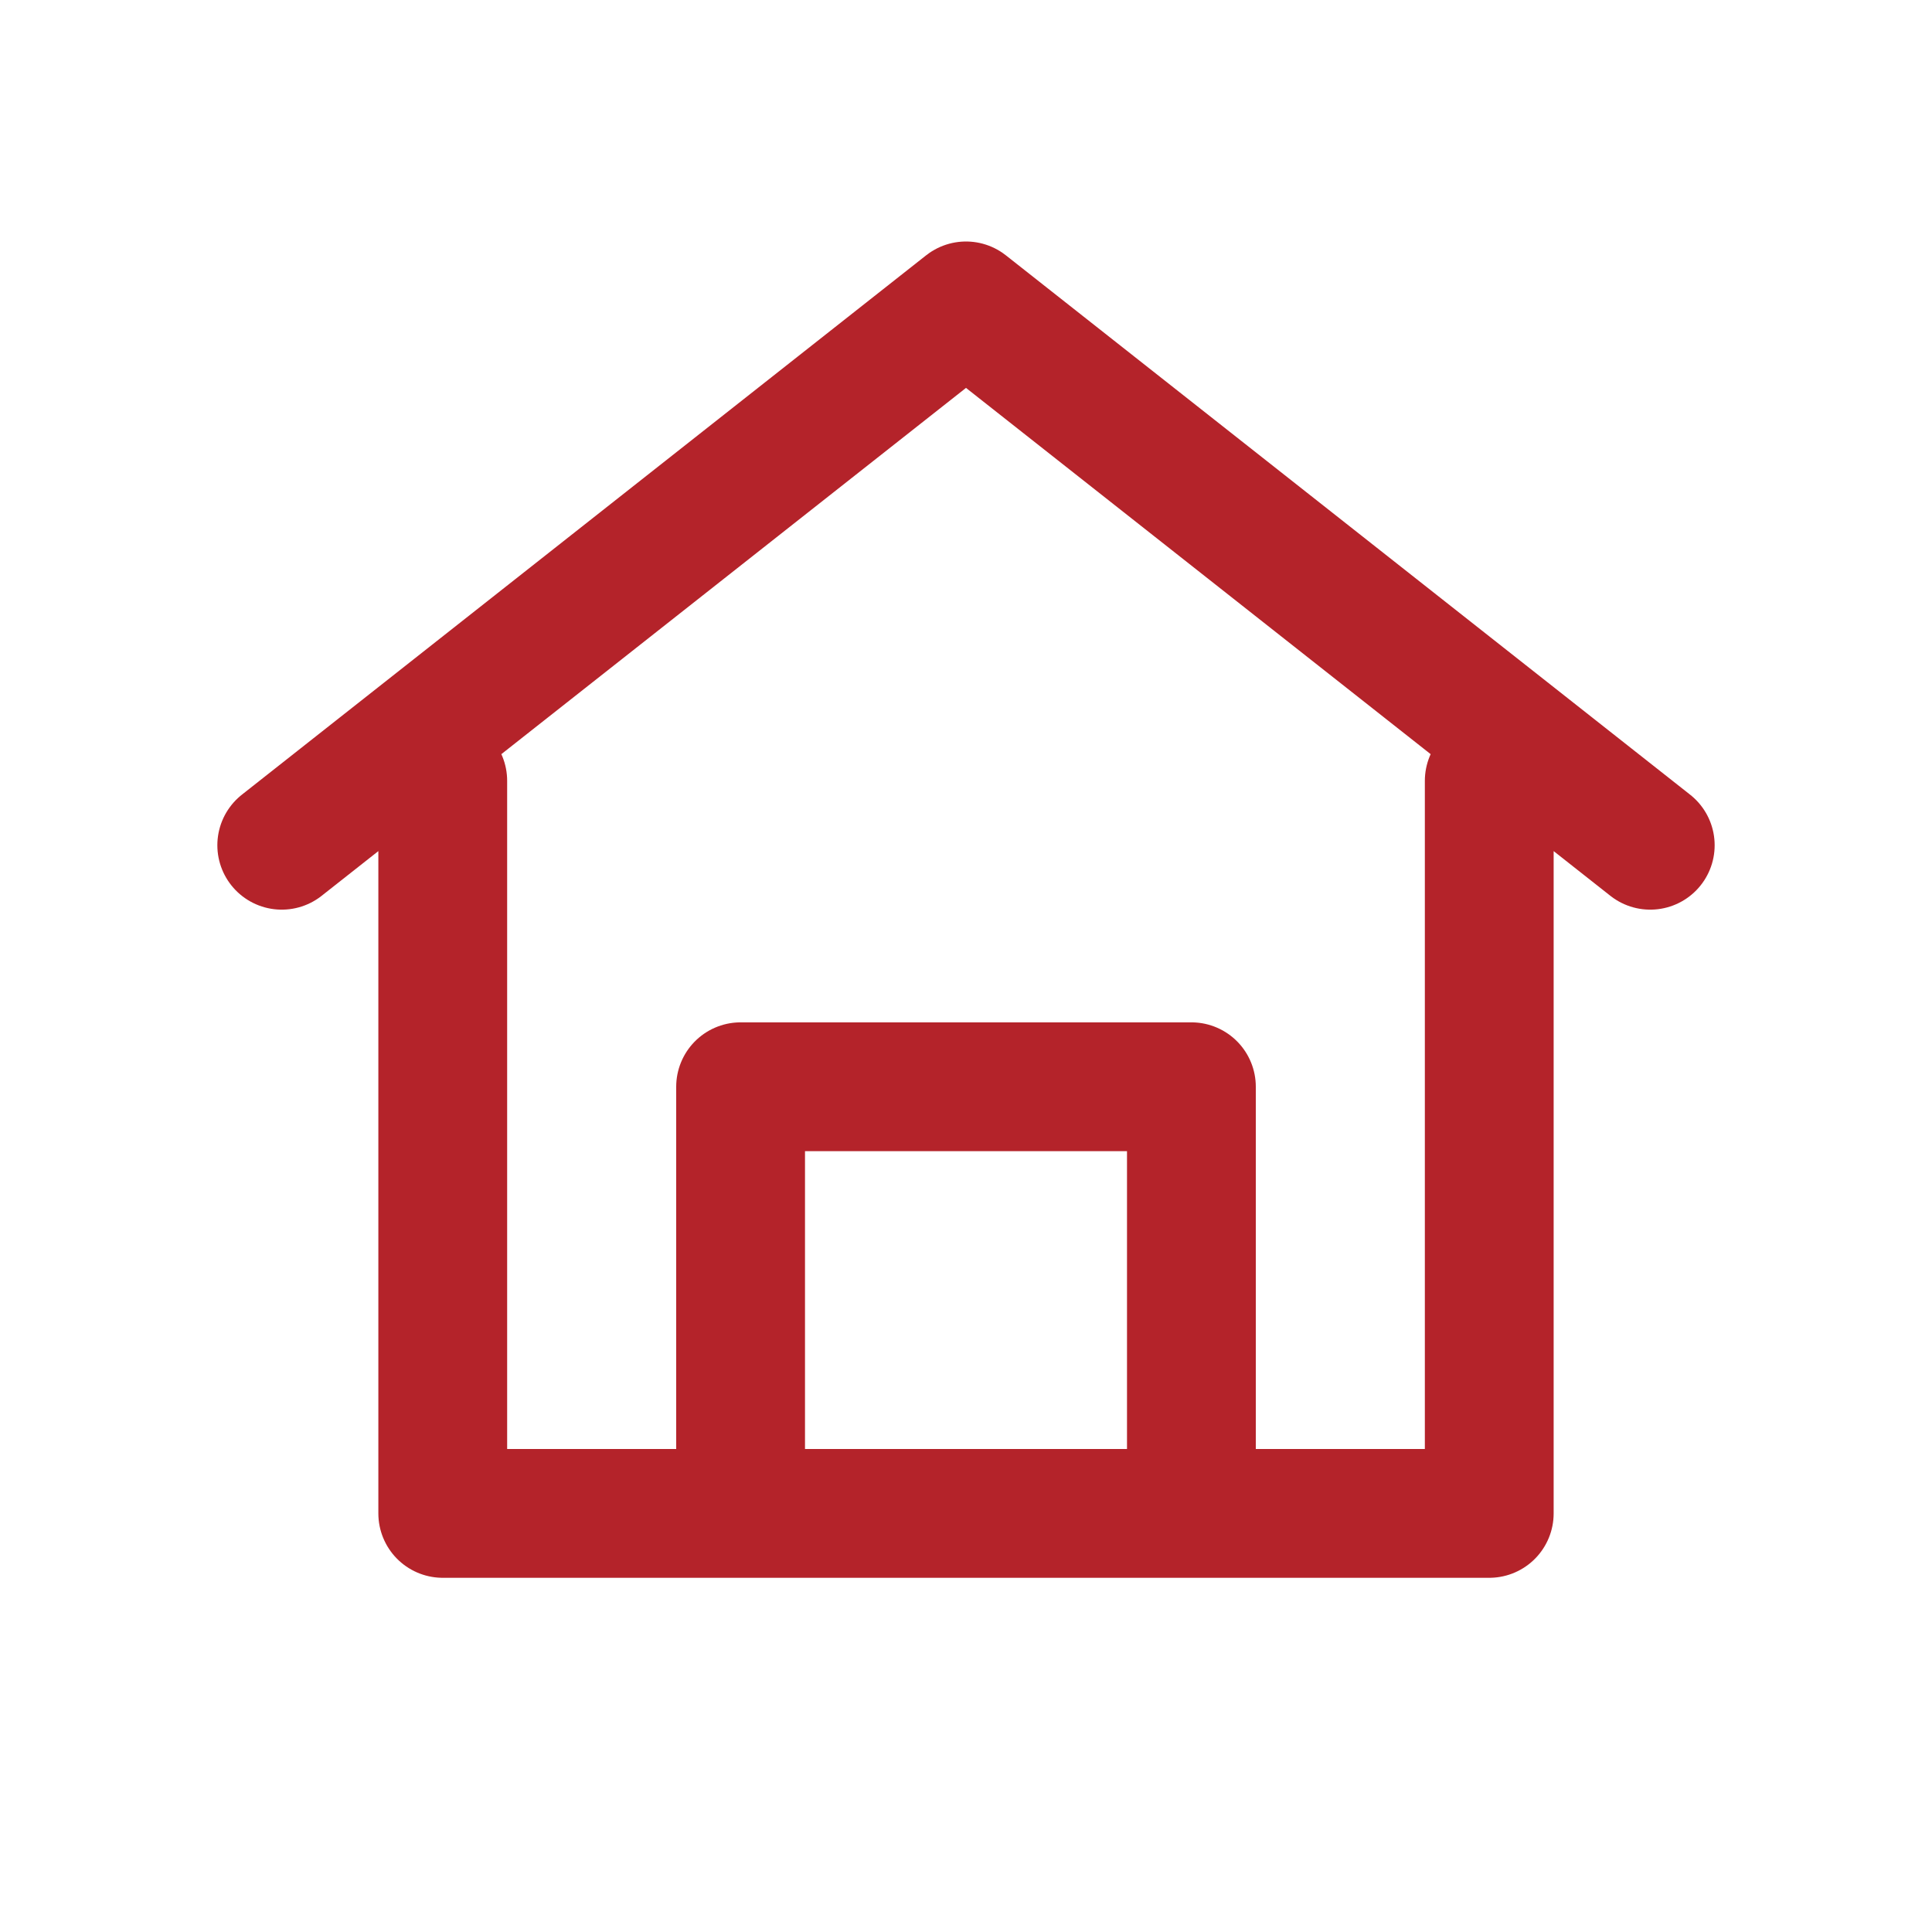
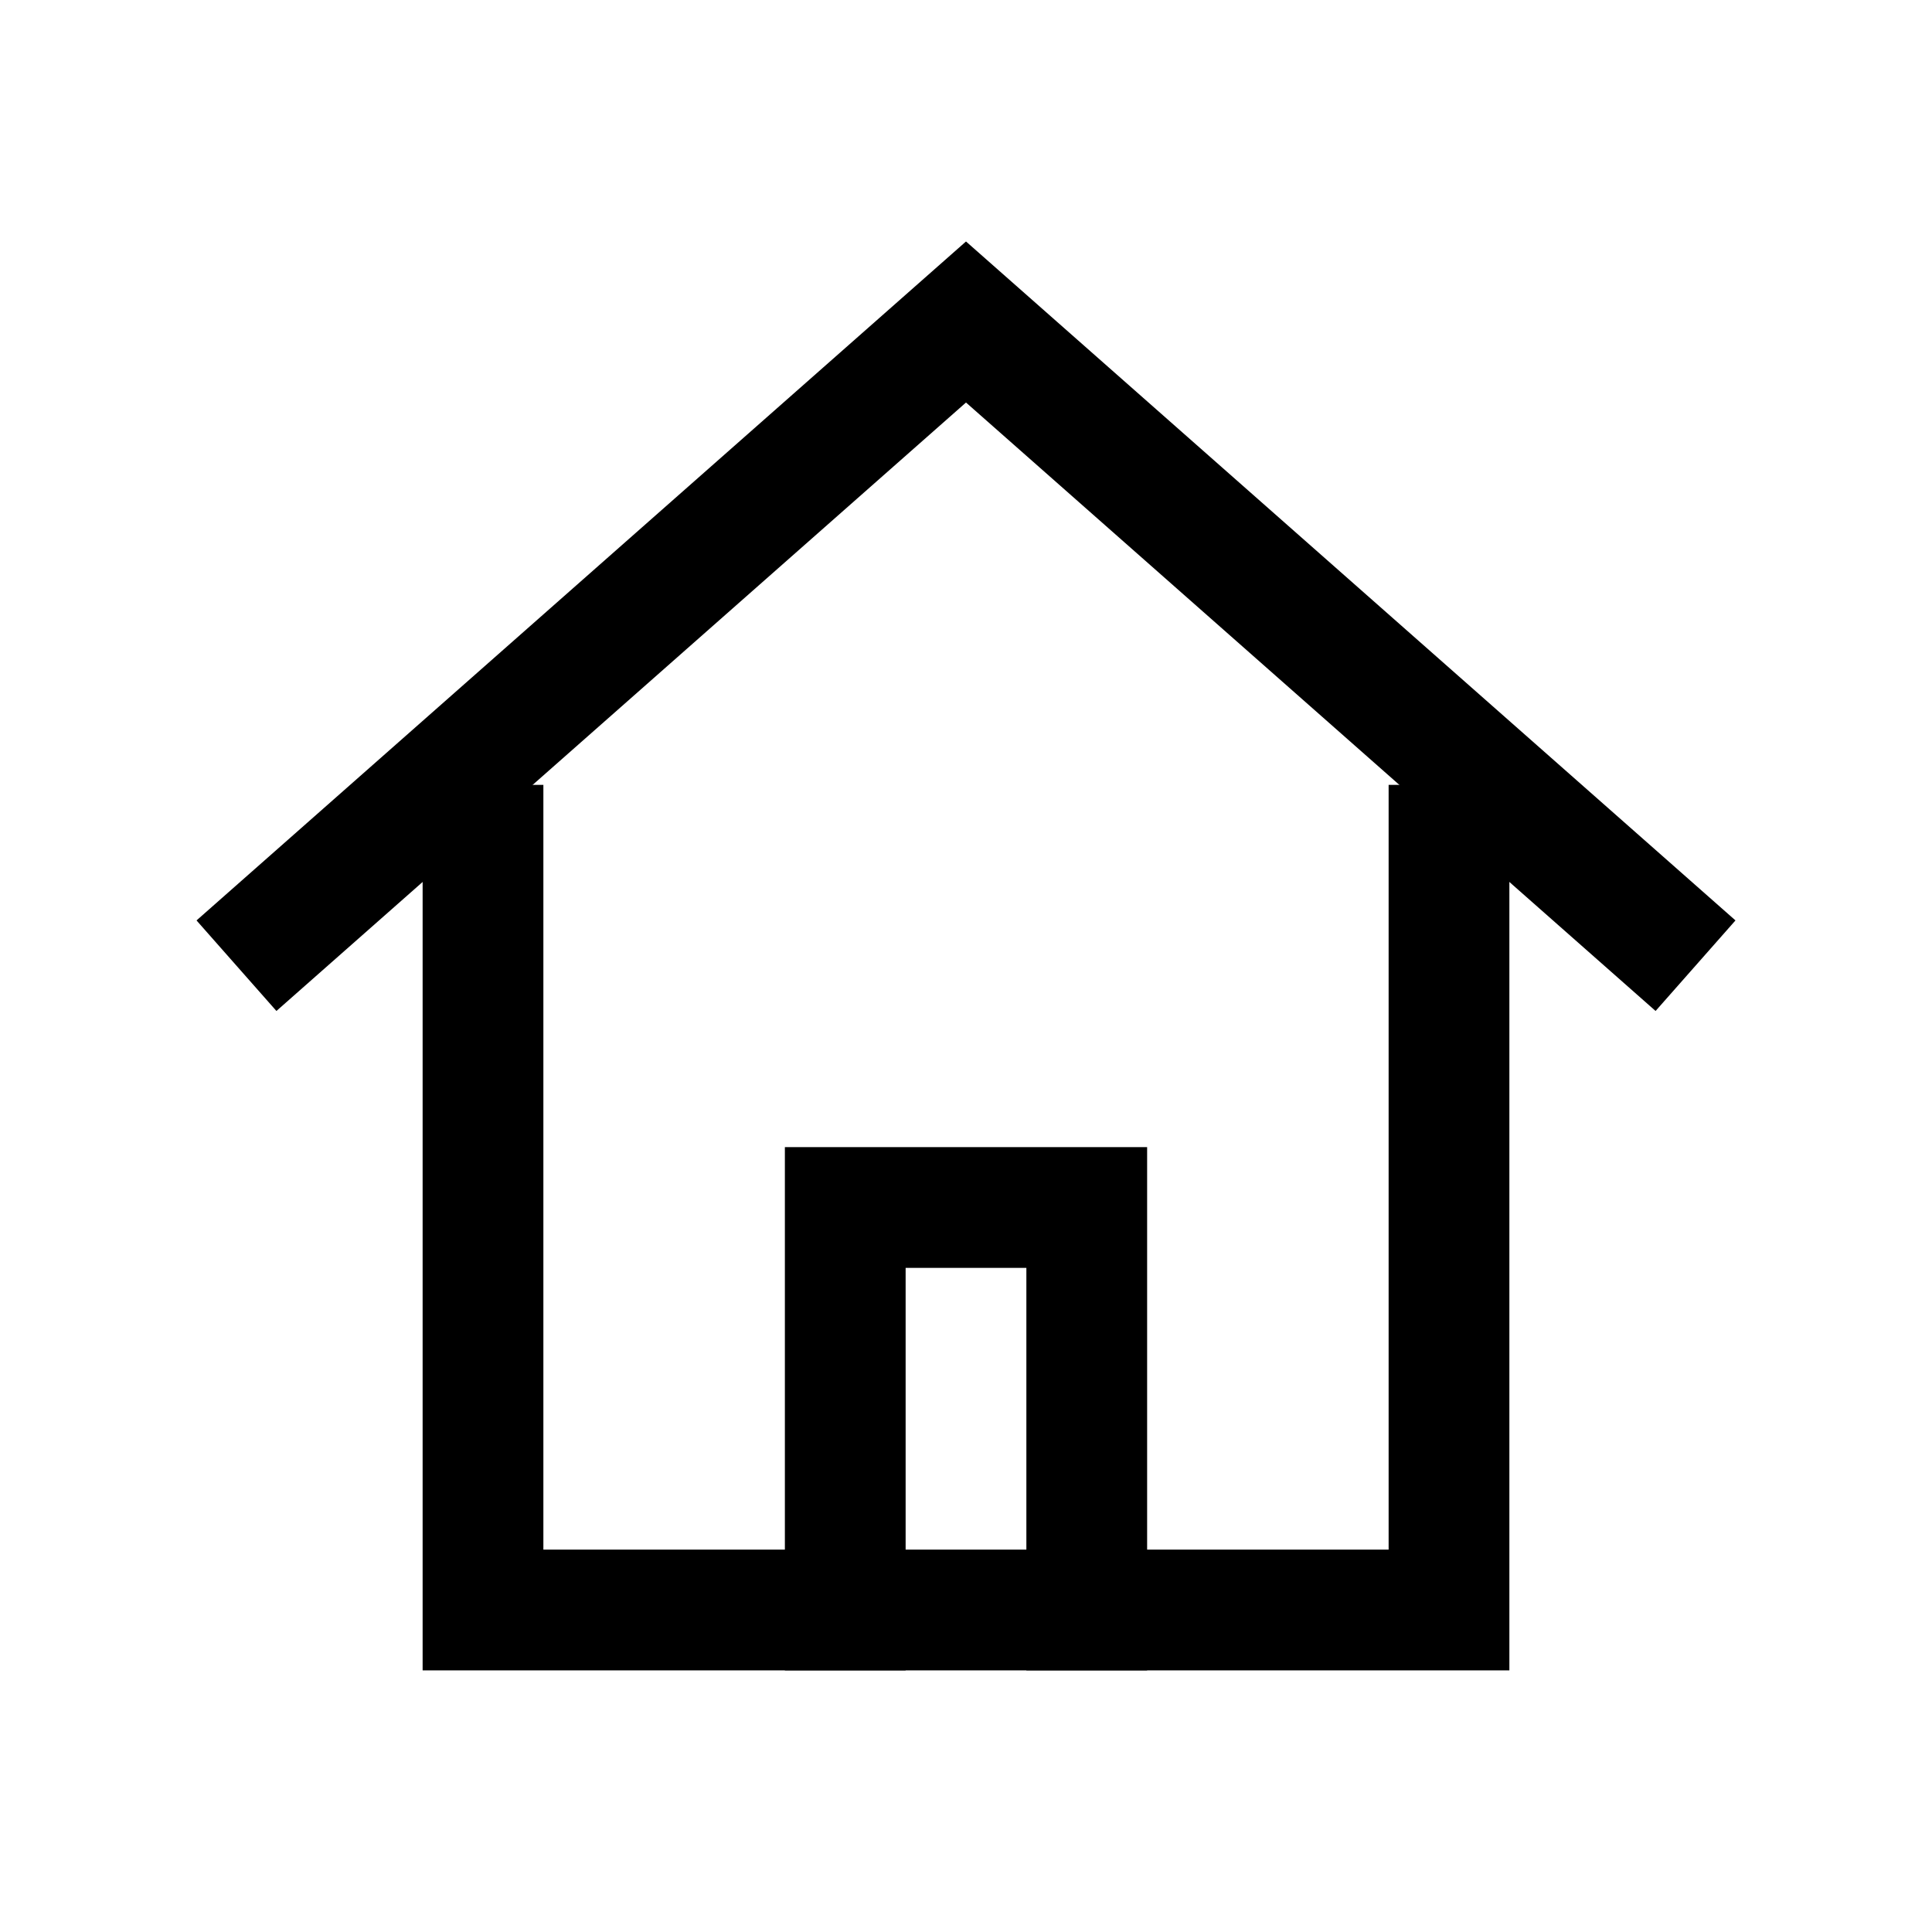
- <svg xmlns="http://www.w3.org/2000/svg" viewBox="0 0 24 24">
-   <path d="M3.5 10.5 12 3.8l8.5 6.7M5.5 9.7v9.1h13V9.7M9.2 18.8v-5.3h5.6v5.3" fill="none" stroke="#b4232a" stroke-width="1.6" stroke-linecap="round" stroke-linejoin="round" />
+ <svg xmlns="http://www.w3.org/2000/svg" viewBox="0 0 24 24" fill="none" stroke="currentColor" stroke-width="1.5" stroke-linecap="square" stroke-linejoin="miter">
+   <path d="M3.5 11.5 12 4l8.5 7.5" />
+   <path d="M6 10.5V20h12v-9.5" />
+   <path d="M10.5 20v-5h3v5" />
</svg>
